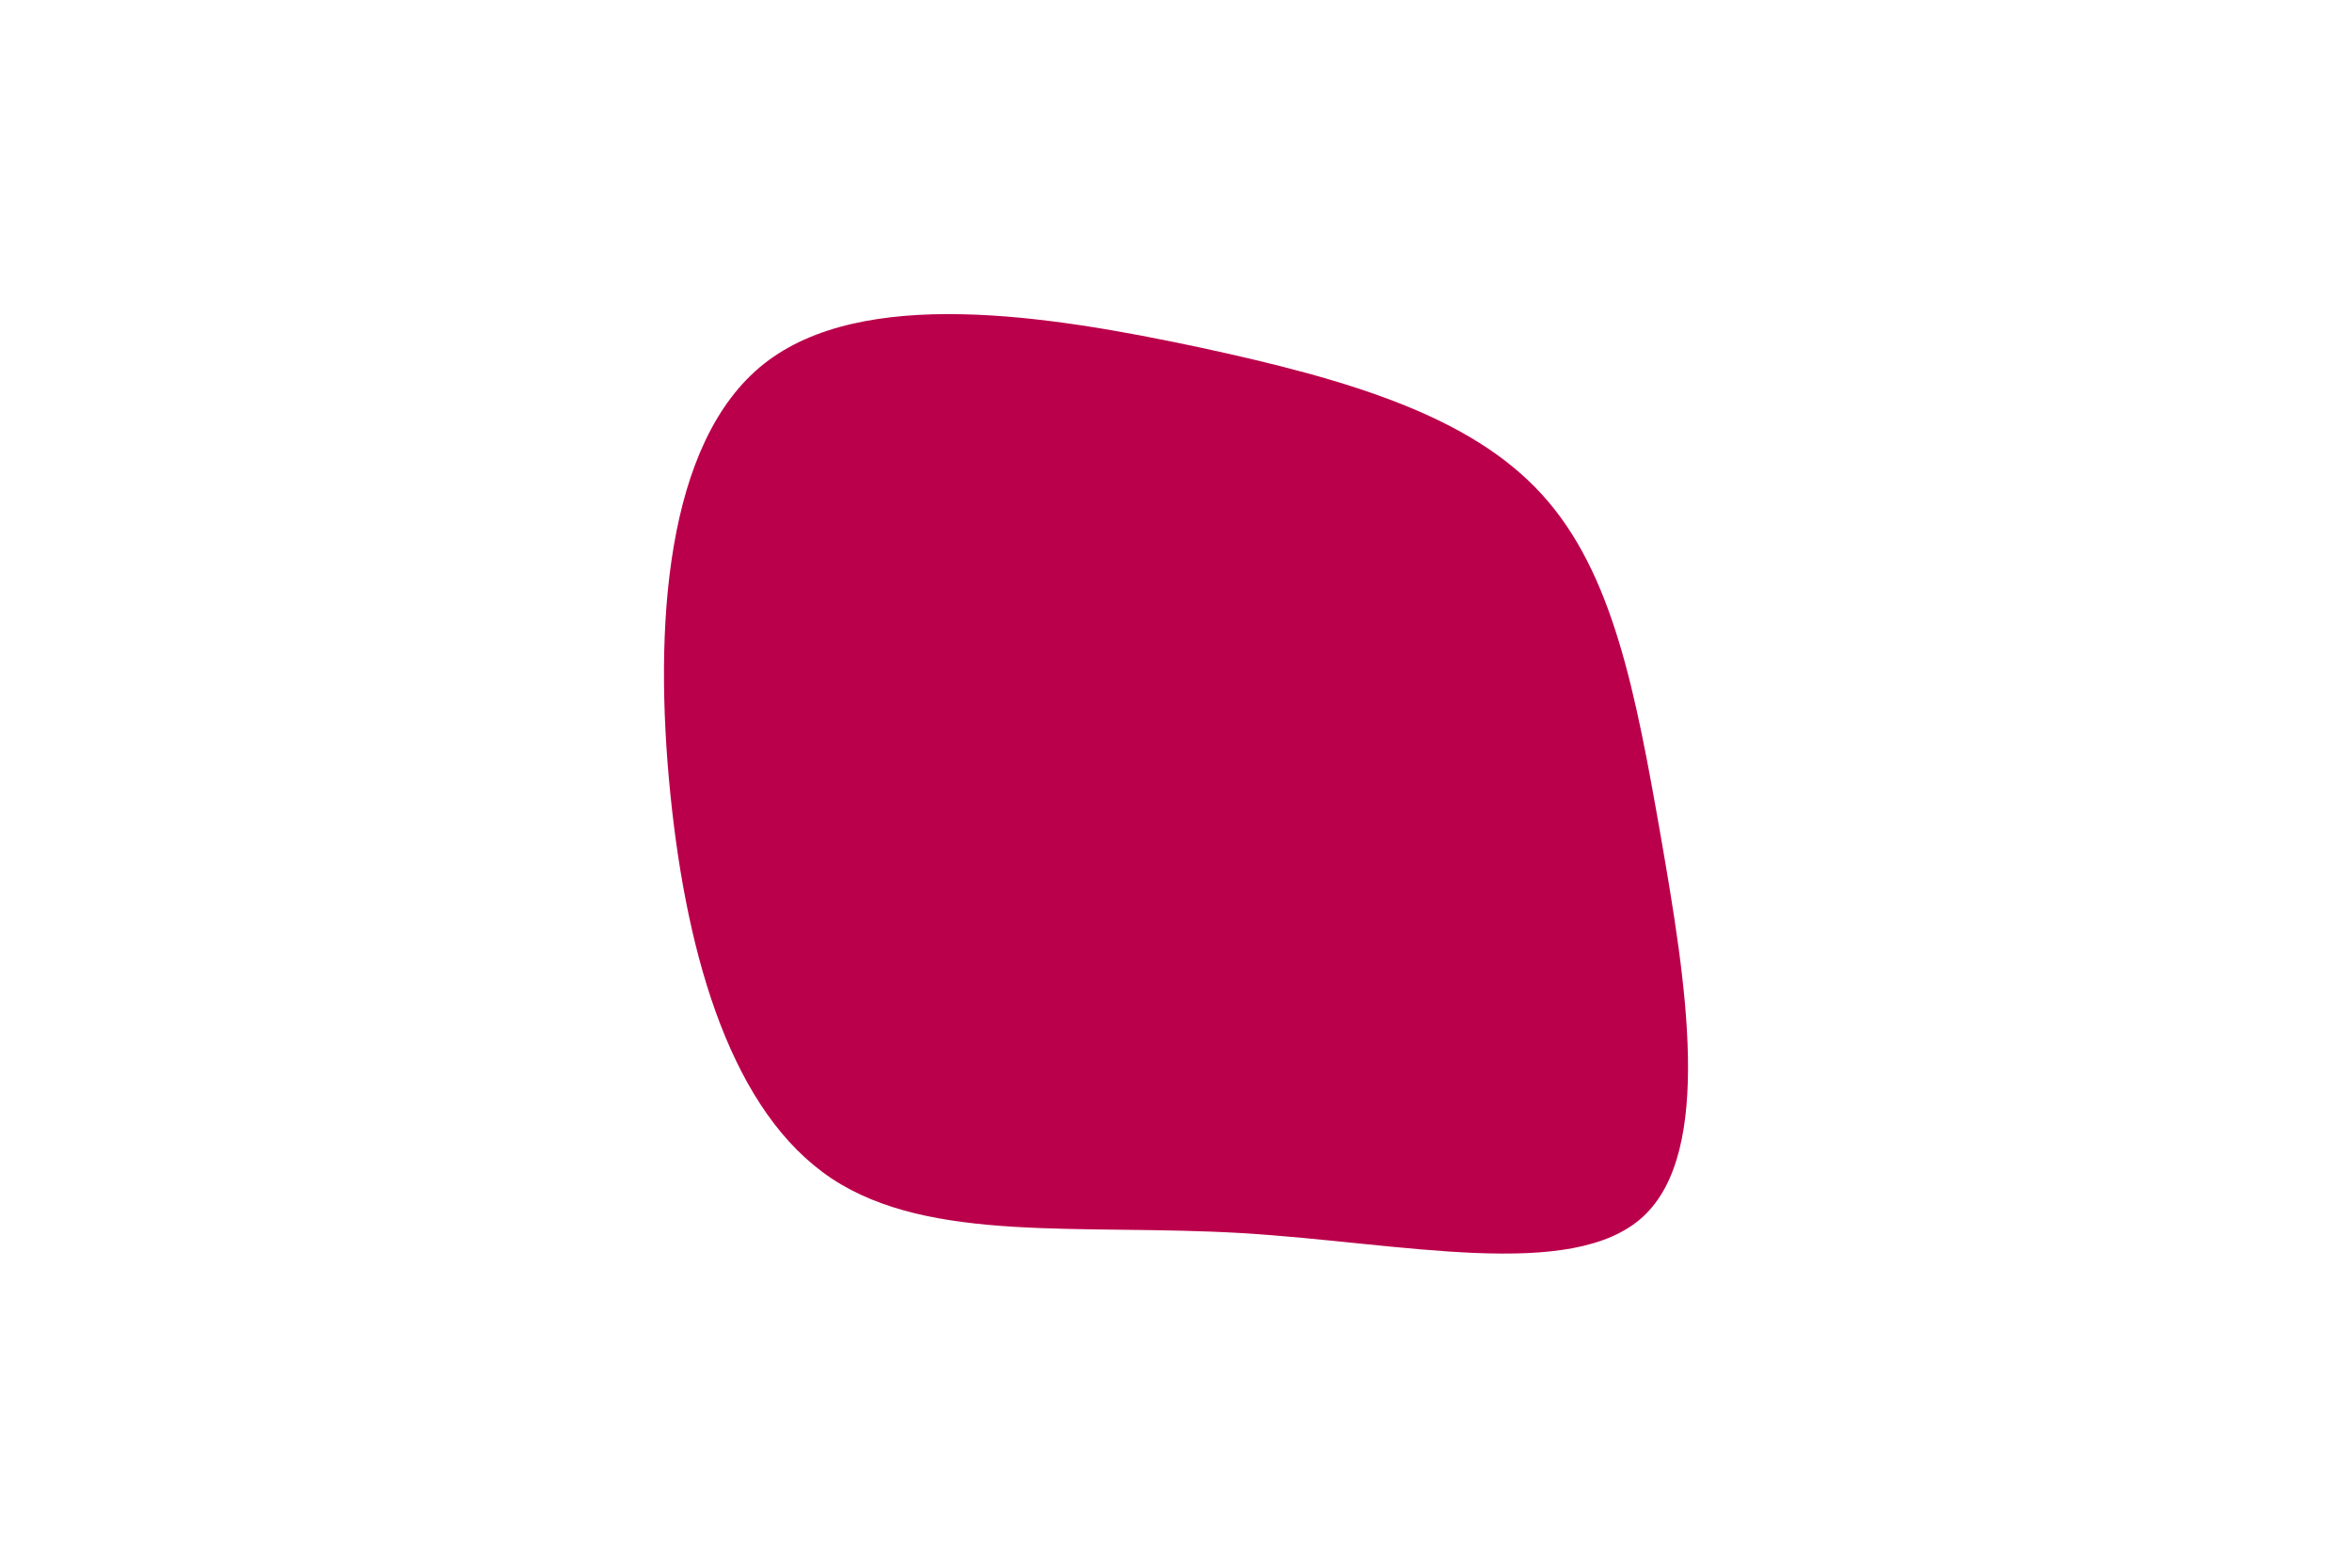
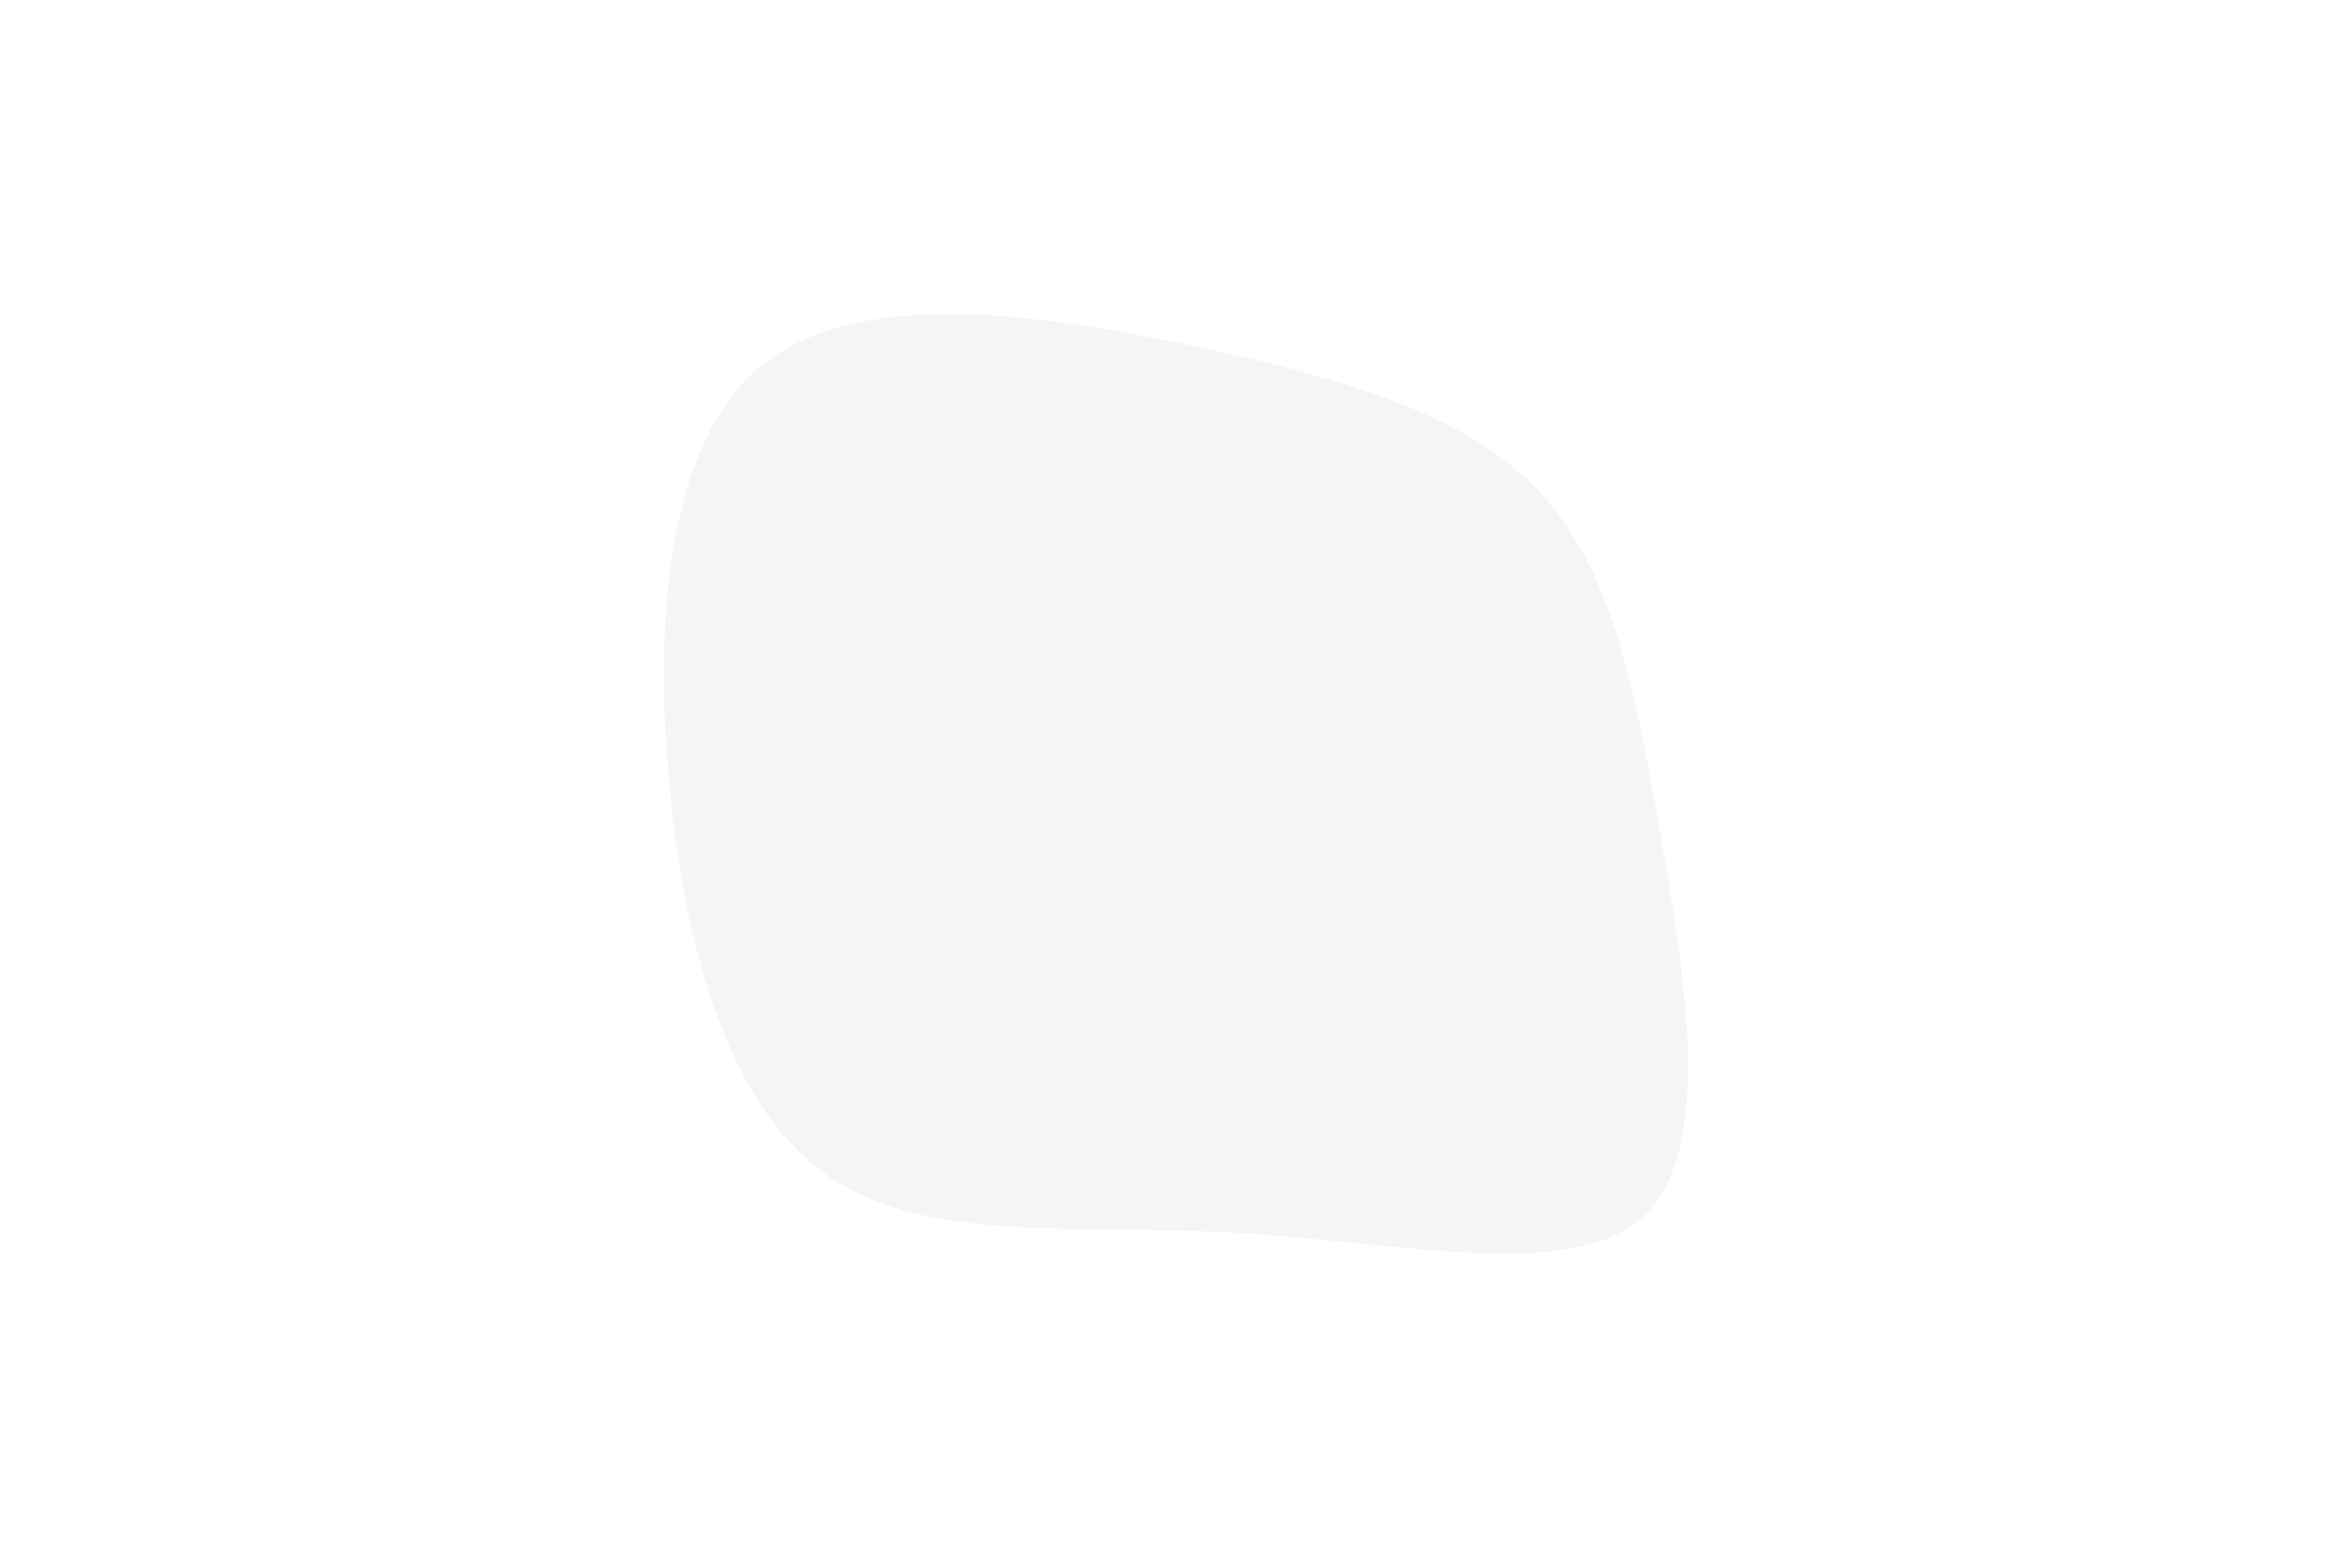
<svg xmlns="http://www.w3.org/2000/svg" id="visual" viewBox="0 0 900 600" width="900" height="600" version="1.1">
  <g transform="translate(471.4288 310.5421)">
-     <path d="M118.6 -121.3C145.8 -91.5 154.4 -45.7 164.1 9.7C173.7 65.1 184.4 130.1 157.3 155.1C130.1 180.1 65.1 165.1 3.7 161.4C-57.7 157.8 -115.5 165.5 -153.2 140.5C-190.8 115.5 -208.4 57.7 -214.9 -6.5C-221.4 -70.7 -216.8 -141.4 -179.1 -171.3C-141.4 -201.1 -70.7 -190 -12.5 -177.6C45.7 -165.1 91.5 -151.1 118.6 -121.3" fill="#BB004B" />
+     <path d="M118.6 -121.3C145.8 -91.5 154.4 -45.7 164.1 9.7C173.7 65.1 184.4 130.1 157.3 155.1C130.1 180.1 65.1 165.1 3.7 161.4C-57.7 157.8 -115.5 165.5 -153.2 140.5C-190.8 115.5 -208.4 57.7 -214.9 -6.5C-221.4 -70.7 -216.8 -141.4 -179.1 -171.3C-141.4 -201.1 -70.7 -190 -12.5 -177.6C45.7 -165.1 91.5 -151.1 118.6 -121.3" fill="#F5F5F5" />
  </g>
</svg>
